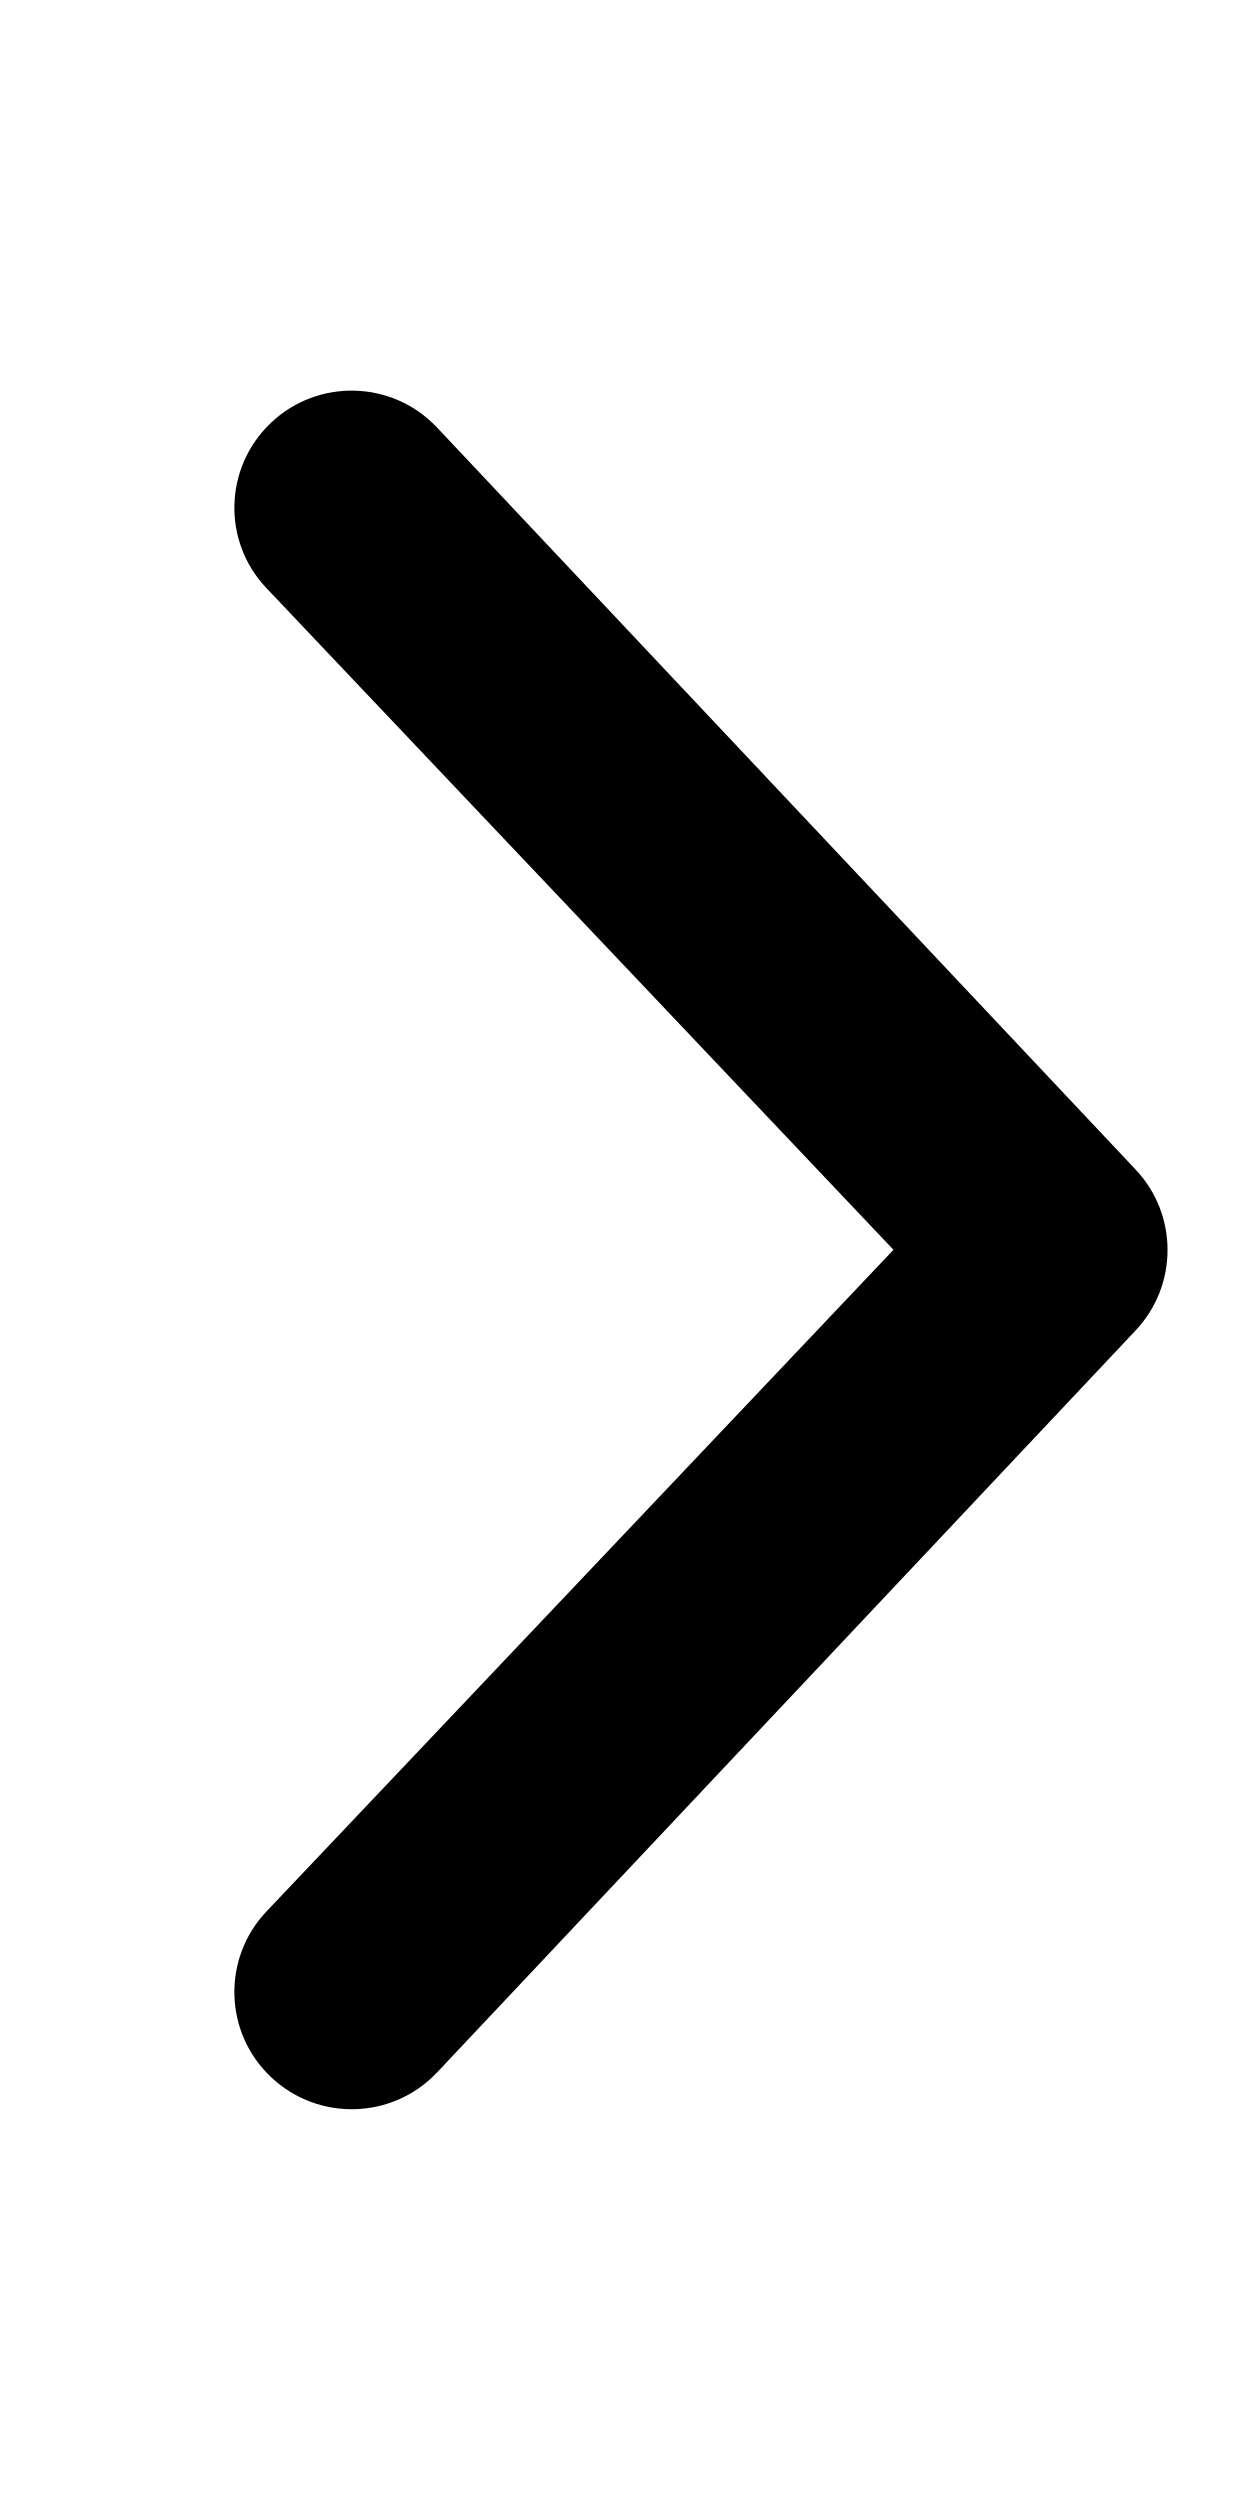
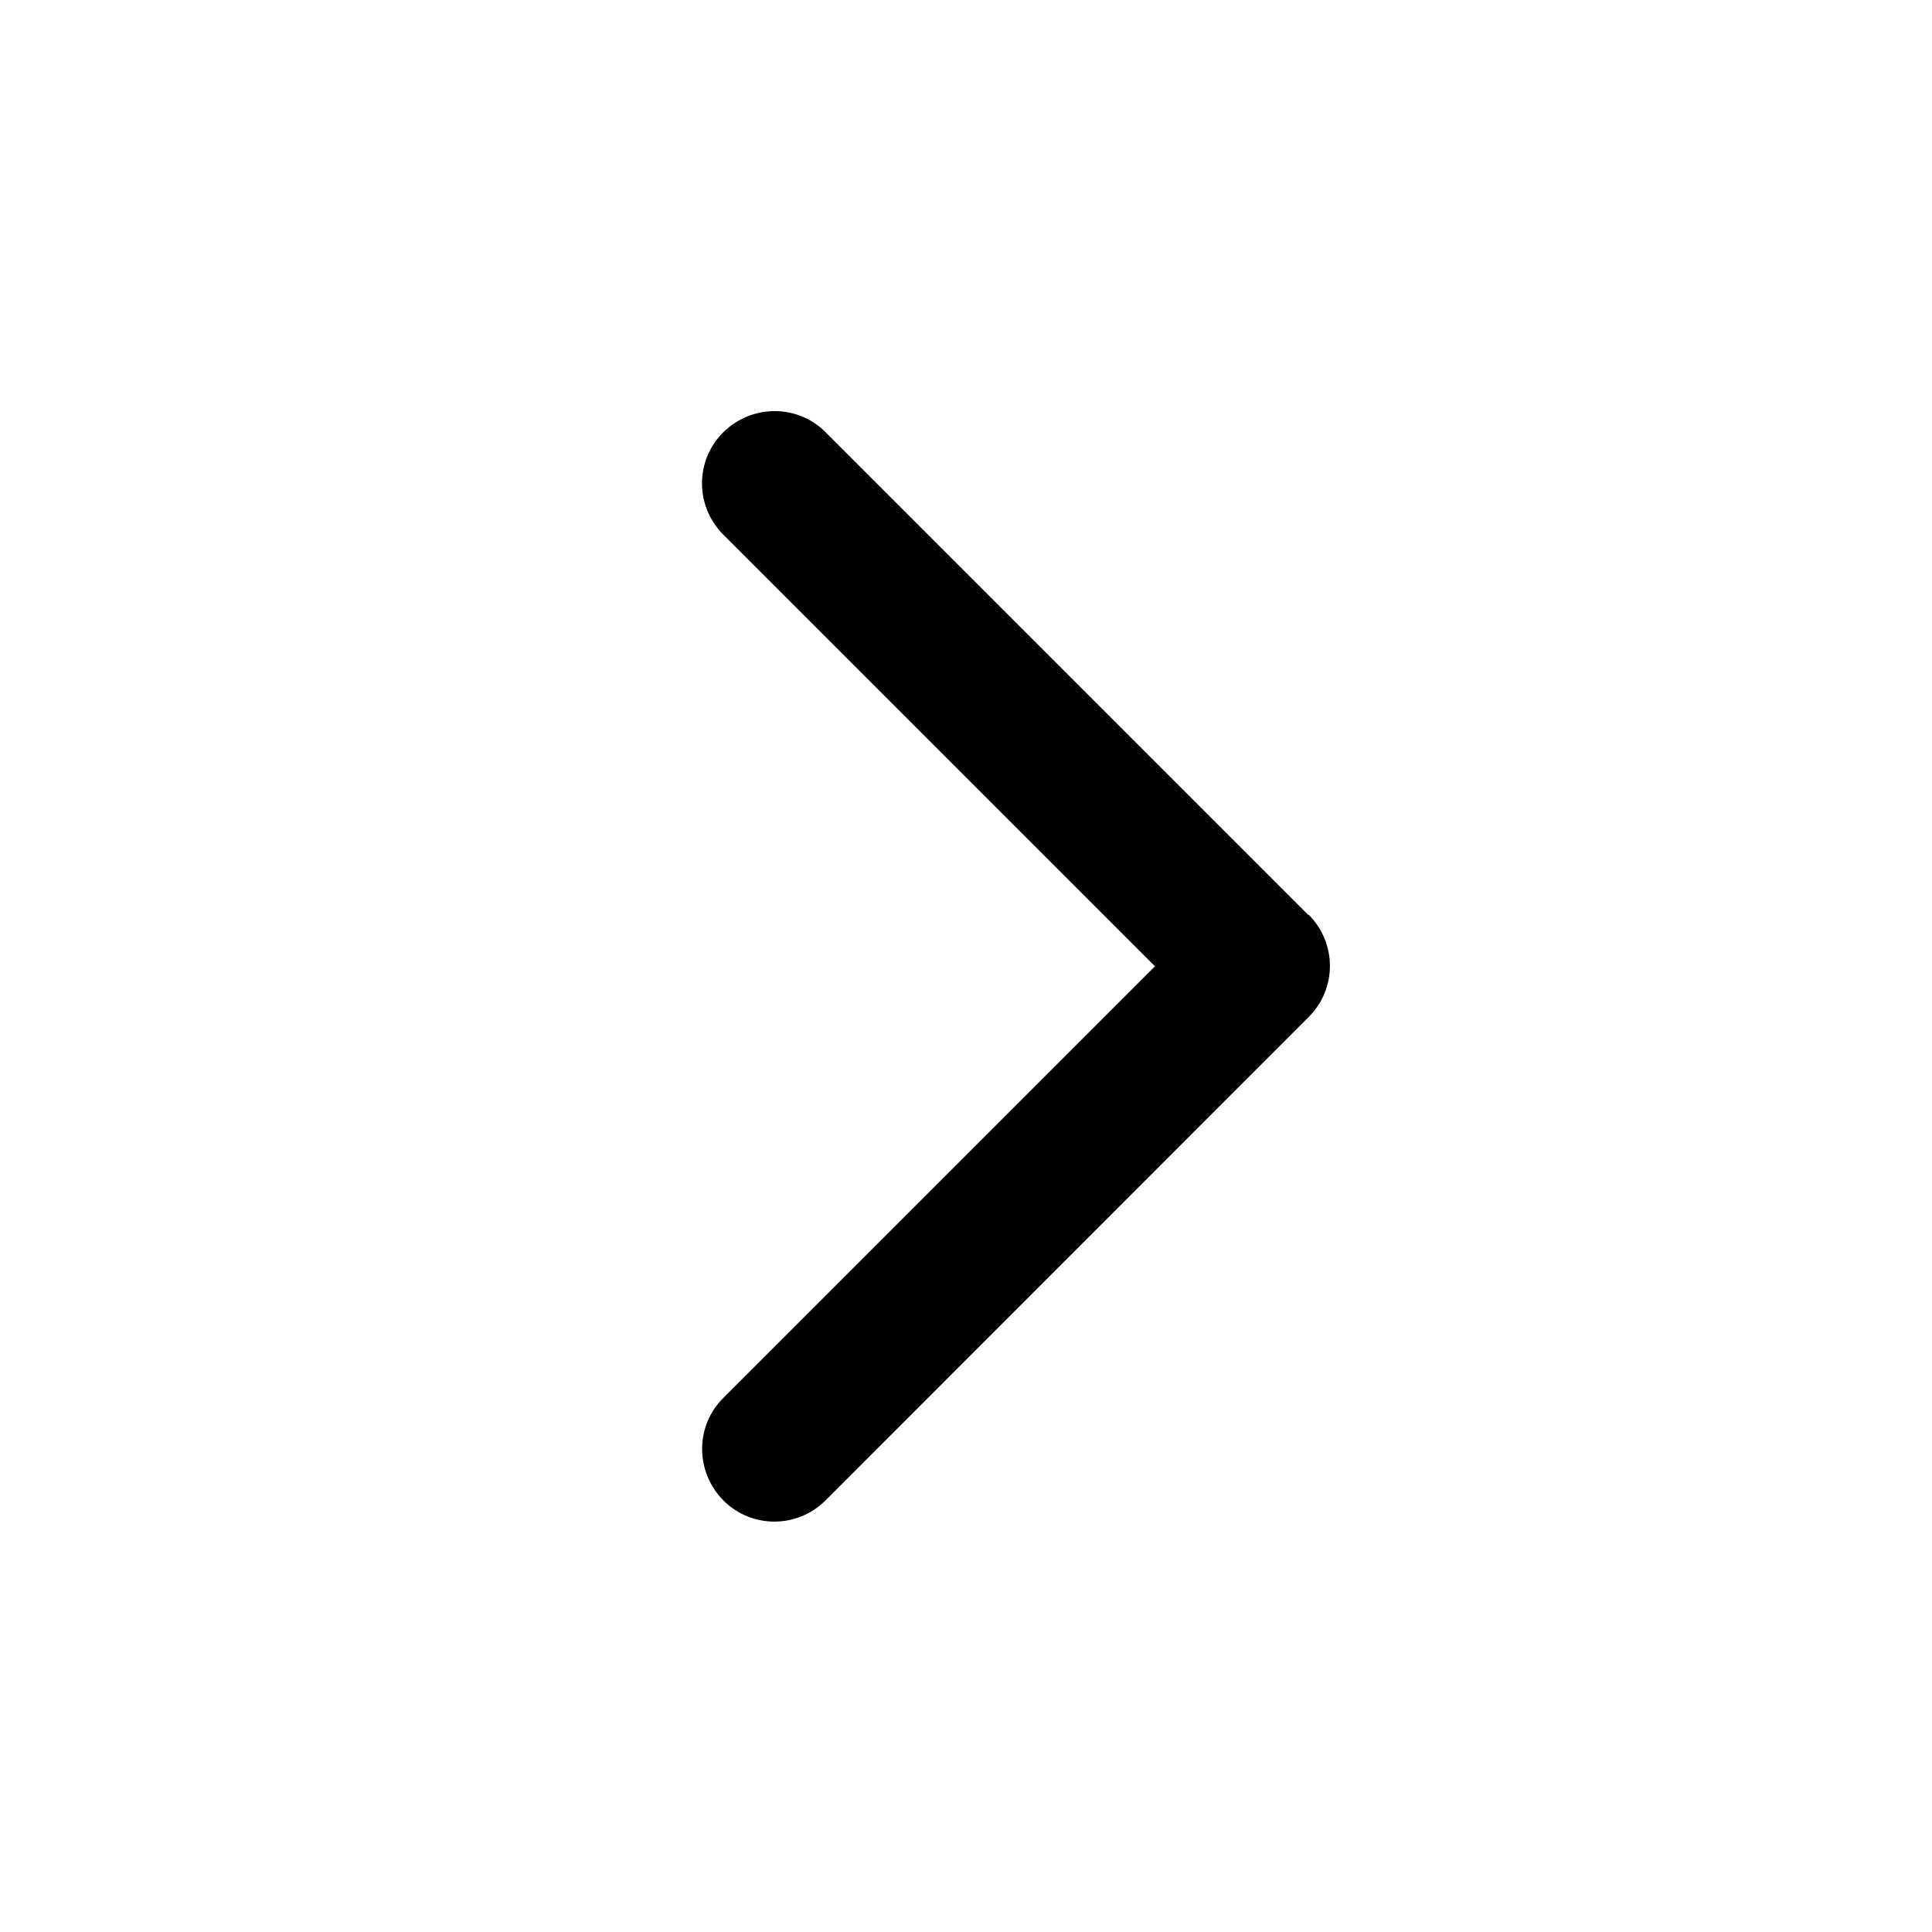
- <svg xmlns="http://www.w3.org/2000/svg" viewBox="0 0 256 512">
-   <path d="M89.45 87.5l143.1 152c4.375 4.625 6.562 10.56 6.562 16.5c0 5.937-2.188 11.87-6.562 16.5l-143.1 152C80.33 434.1 65.14 434.5 55.52 425.4c-9.688-9.125-10.03-24.38-.938-33.94l128.4-135.5l-128.4-135.5C45.49 110.9 45.83 95.75 55.52 86.56C65.14 77.47 80.33 77.87 89.45 87.5z" />
+ <svg xmlns="http://www.w3.org/2000/svg" viewBox="0 0 640 640">
+   <path d="M433.5 303C442.9 312.4 442.9 327.6 433.5 336.9L273.5 497C264.1 506.4 248.9 506.4 239.6 497C230.3 487.6 230.2 472.4 239.6 463.1L382.6 320.1L239.6 177.1C230.2 167.7 230.2 152.5 239.6 143.2C249 133.9 264.2 133.8 273.5 143.2L433.5 303.2z" />
</svg>
